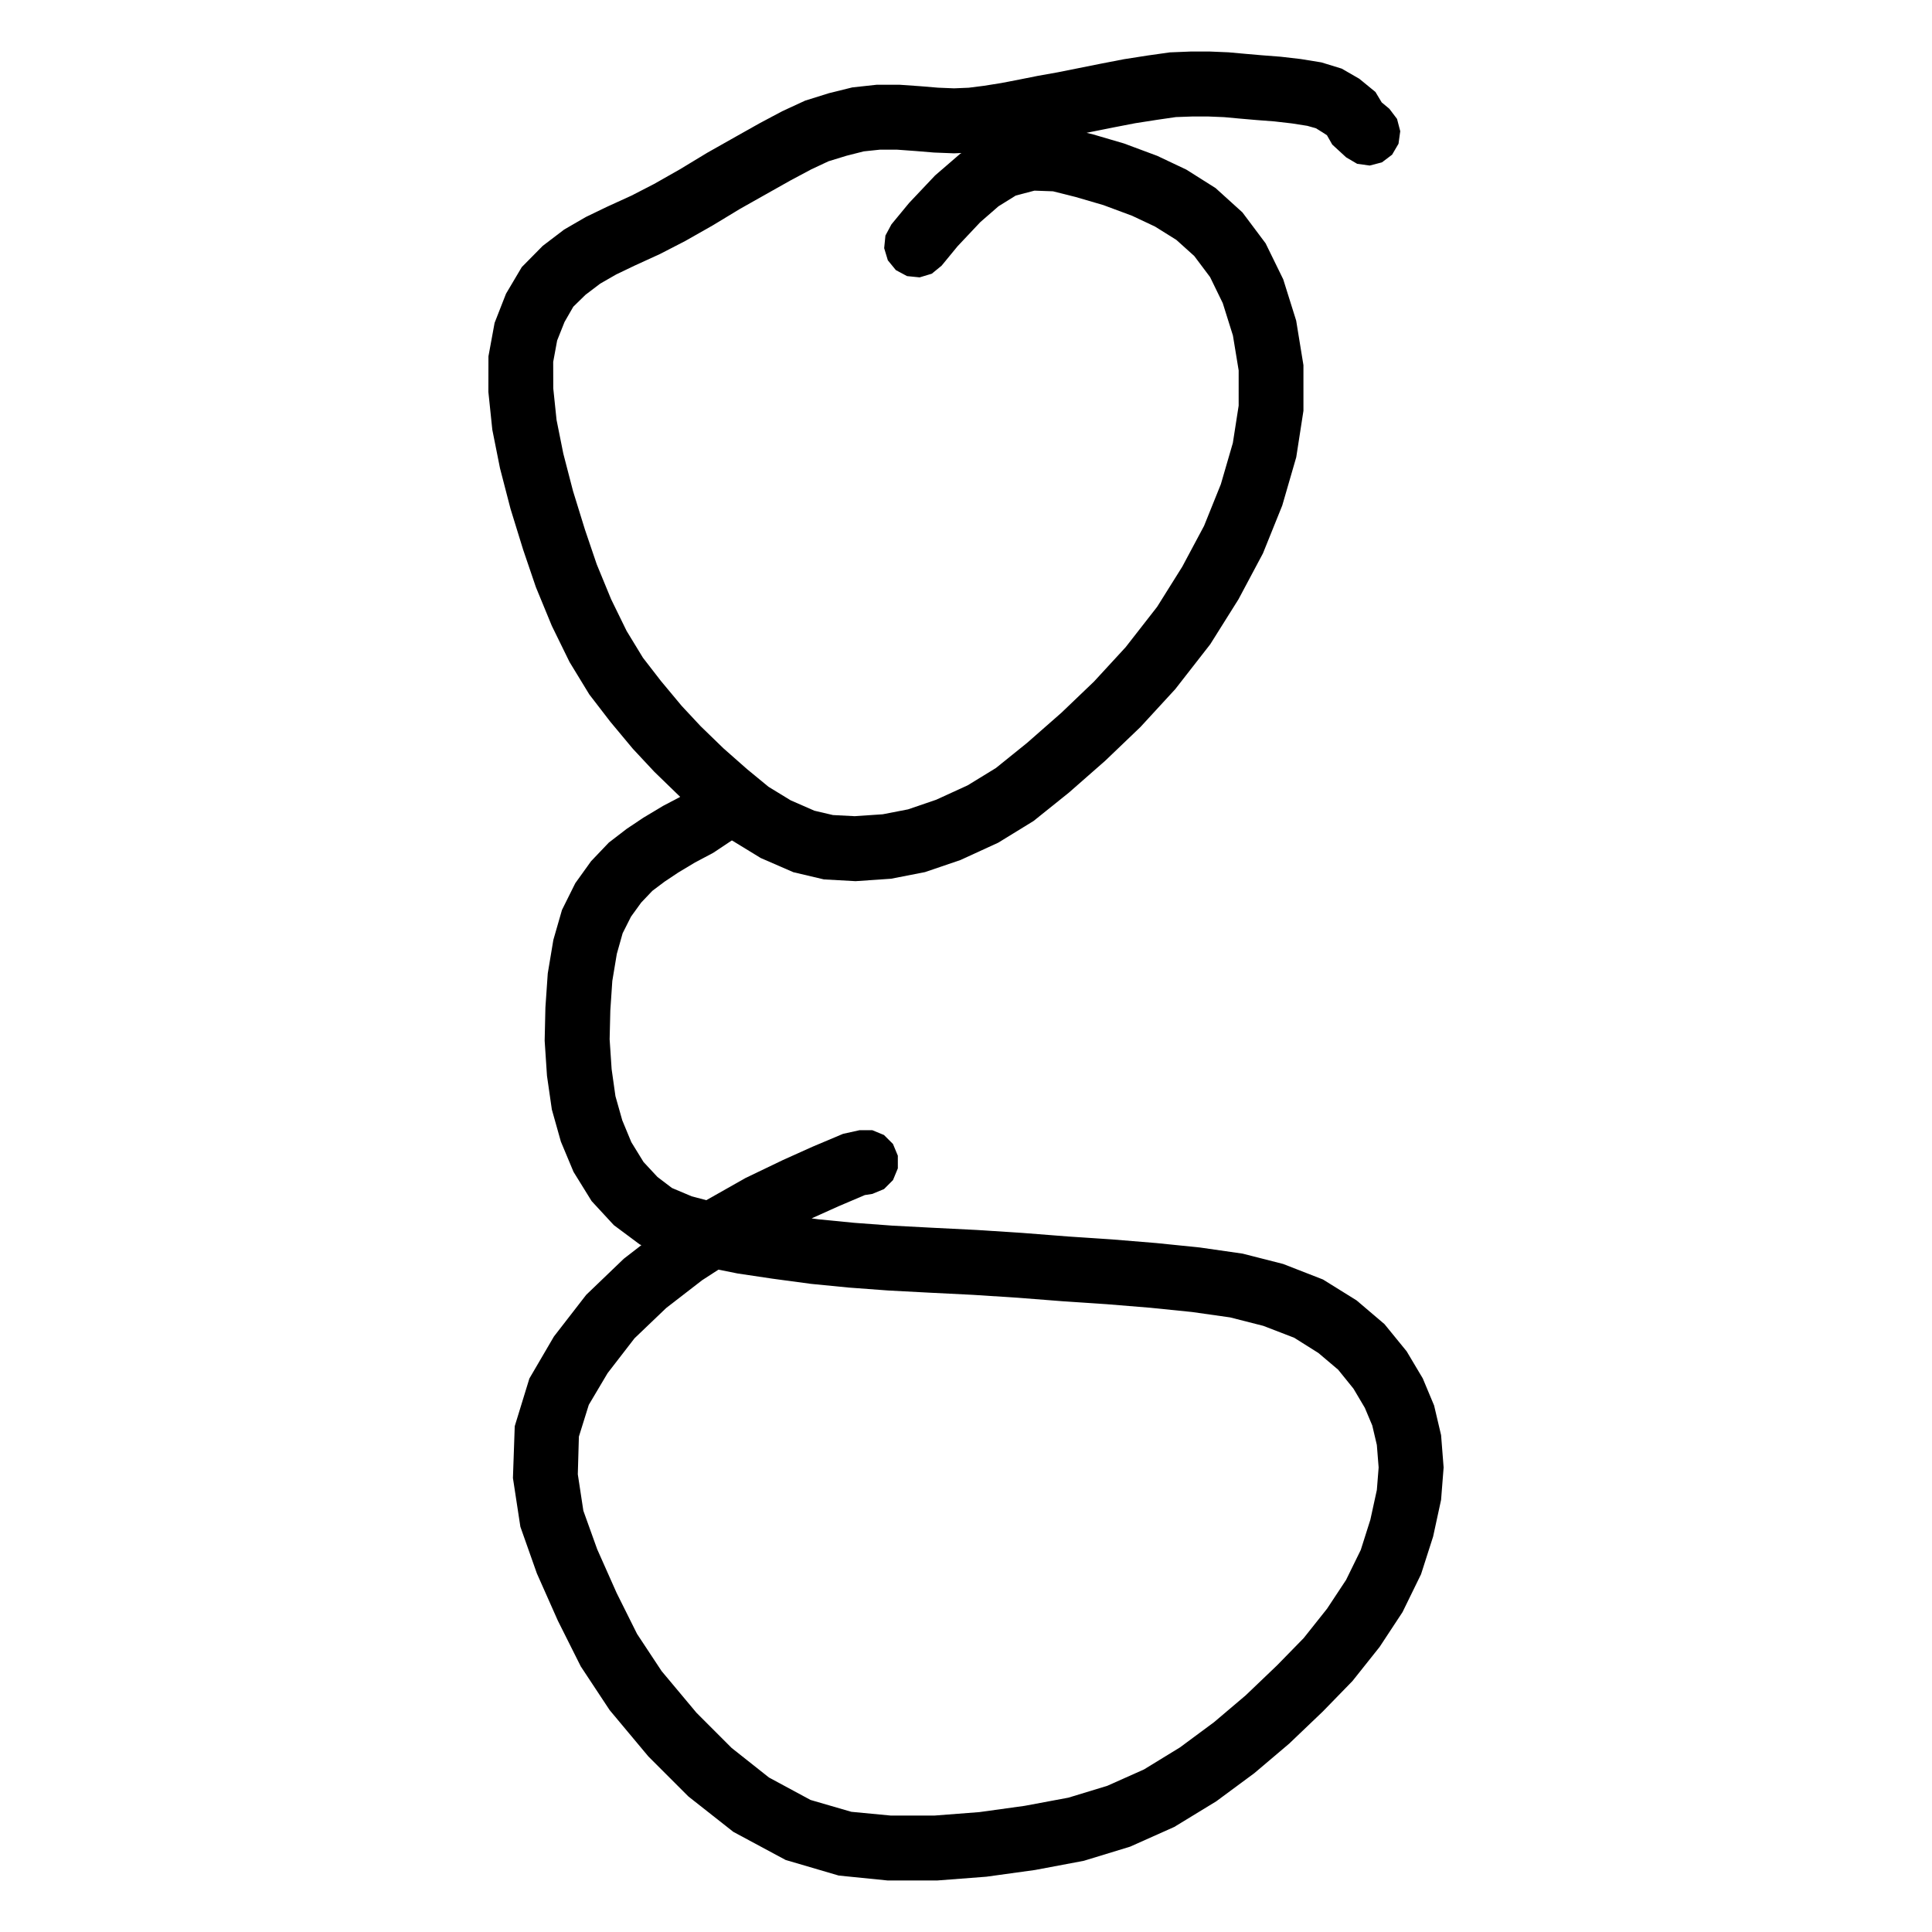
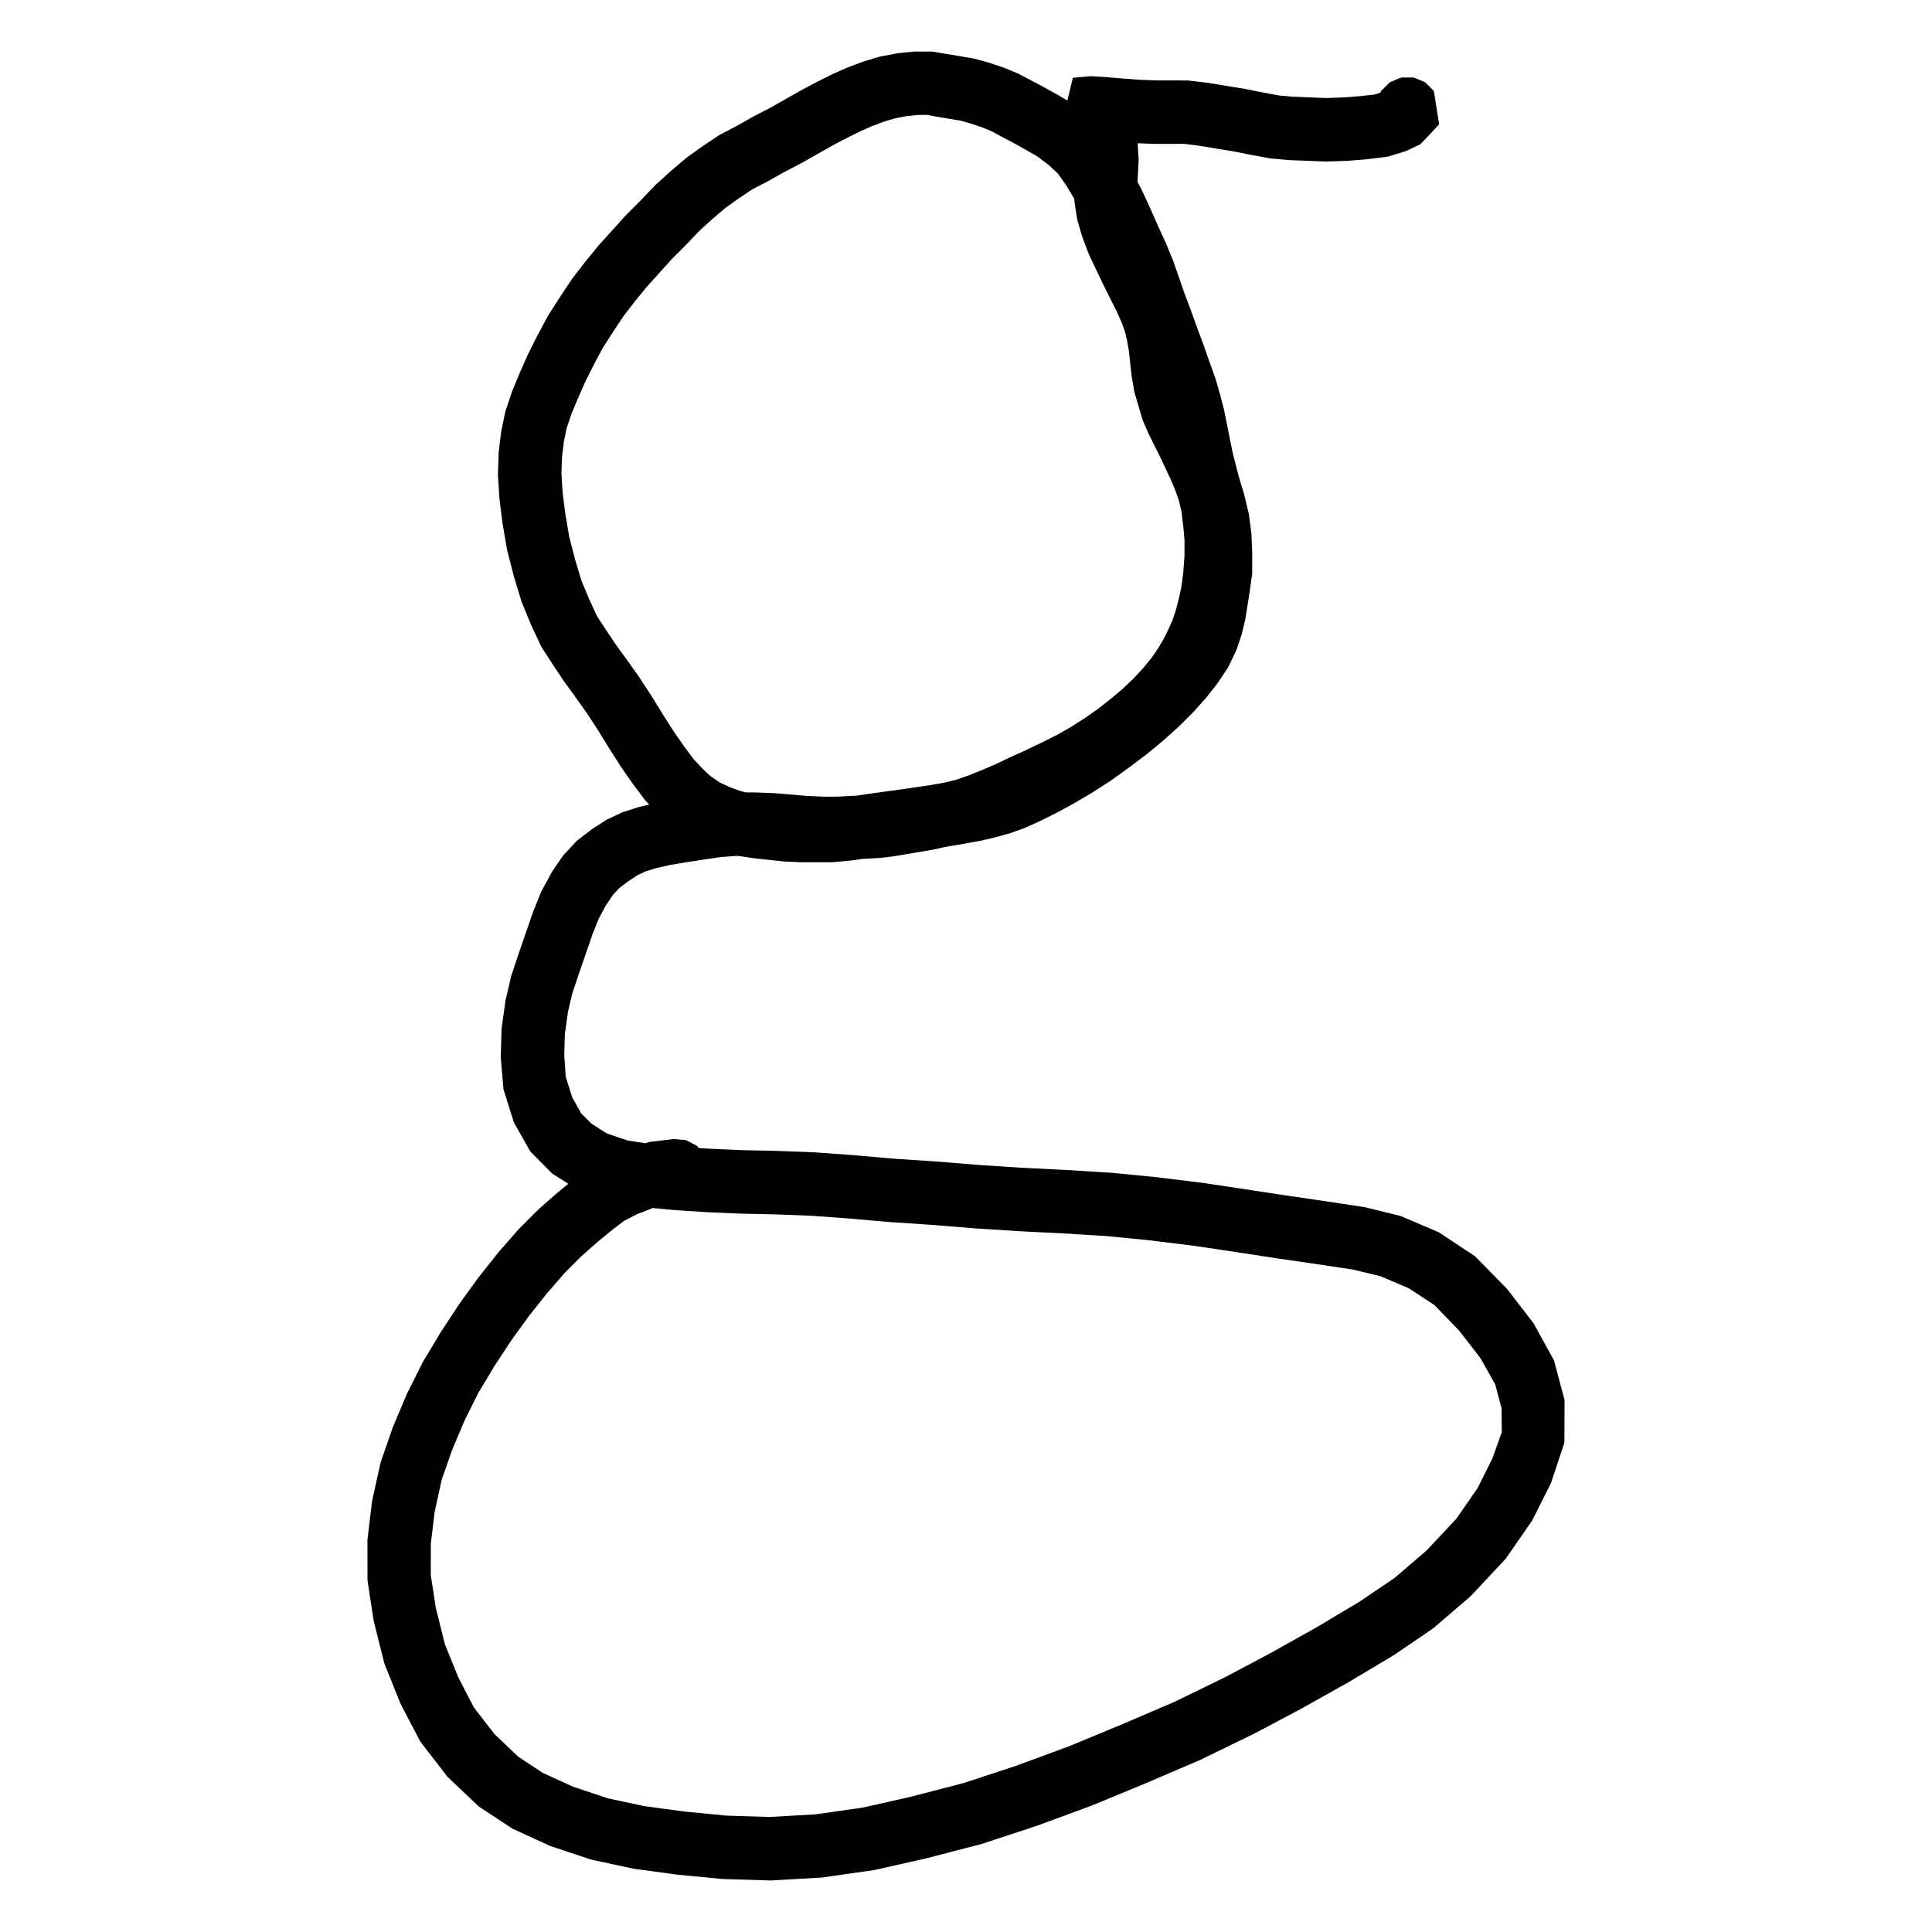
<svg xmlns="http://www.w3.org/2000/svg" viewBox="0 0 300 300" width="300" height="300">
-   <path d="M 215.744 16.898 L 214.551 15.902 L 213.579 14.283 L 211.073 12.231 L 208.34 10.656 L 205.19 9.689 L 201.978 9.167 L 198.86 8.807 L 195.872 8.576 L 193.33 8.355 L 190.744 8.122 L 187.83 8 L 184.933 8 L 181.654 8.133 L 178.231 8.615 L 174.524 9.195 L 170.942 9.888 L 167.563 10.564 L 164.249 11.227 L 161.114 11.786 L 158.275 12.354 L 155.454 12.897 L 152.815 13.319 L 150.418 13.623 L 148.146 13.717 L 145.651 13.615 L 143.039 13.396 L 139.693 13.16 L 136.103 13.164 L 132.347 13.572 L 128.731 14.466 L 125.026 15.625 L 121.447 17.277 L 117.914 19.16 L 114.276 21.206 L 109.834 23.713 L 105.566 26.296 L 101.563 28.568 L 98.067 30.369 L 94.208 32.132 L 90.962 33.699 L 87.605 35.644 L 84.278 38.175 L 81.022 41.474 L 78.574 45.605 L 76.801 50.134 L 75.846 55.328 L 75.835 60.861 L 76.446 66.729 L 77.639 72.707 L 79.272 79.007 L 81.231 85.348 L 83.214 91.176 L 85.688 97.184 L 88.441 102.803 L 91.509 107.834 L 94.766 112.067 L 98.274 116.276 L 101.607 119.847 L 105.477 123.6 L 109.446 127.103 L 113.494 130.401 L 118.124 133.231 L 123.19 135.434 L 127.933 136.553 L 132.848 136.827 L 138.366 136.449 L 143.634 135.419 L 149.132 133.547 L 155.003 130.853 L 160.488 127.484 L 165.972 123.083 L 171.625 118.122 L 177.091 112.887 L 182.499 107.005 L 187.928 100.039 L 192.314 93.052 L 196.109 85.929 L 199.107 78.495 L 201.281 70.998 L 202.398 63.784 L 202.397 56.701 L 201.269 49.783 L 199.26 43.375 L 196.522 37.782 L 192.921 32.978 L 188.754 29.205 L 184.212 26.337 L 179.691 24.198 L 174.521 22.273 L 169.64 20.842 L 164.855 19.705 L 159.43 19.583 L 153.807 21.067 L 149.095 23.882 L 145.196 27.248 L 141.164 31.515 L 138.421 34.84 L 137.49 36.575 L 137.294 38.534 L 137.862 40.419 L 139.108 41.942 L 140.843 42.873 L 142.802 43.07 L 144.687 42.501 L 146.211 41.255 L 148.7 38.227 L 152.217 34.496 L 155.046 32.032 L 157.734 30.362 L 160.632 29.603 L 163.504 29.705 L 167.016 30.586 L 171.33 31.846 L 175.802 33.509 L 179.354 35.182 L 182.66 37.248 L 185.444 39.754 L 187.898 43.022 L 189.87 47.071 L 191.448 52.1 L 192.339 57.516 L 192.338 62.99 L 191.436 68.783 L 189.573 75.189 L 186.966 81.658 L 183.585 87.99 L 179.674 94.233 L 174.788 100.497 L 169.88 105.828 L 164.807 110.683 L 159.472 115.365 L 154.64 119.261 L 150.259 121.946 L 145.367 124.185 L 140.998 125.678 L 137.071 126.441 L 132.723 126.736 L 129.341 126.561 L 126.46 125.887 L 122.78 124.278 L 119.337 122.174 L 115.985 119.417 L 112.33 116.193 L 108.8 112.77 L 105.854 109.614 L 102.635 105.75 L 99.837 102.135 L 97.3 97.971 L 94.894 93.051 L 92.659 87.623 L 90.831 82.239 L 88.978 76.246 L 87.471 70.438 L 86.421 65.203 L 85.911 60.307 L 85.9 56.197 L 86.514 52.87 L 87.657 50 L 89.021 47.627 L 90.923 45.769 L 93.202 44.04 L 95.675 42.621 L 98.484 41.272 L 102.473 39.447 L 106.377 37.436 L 110.672 34.999 L 114.925 32.425 L 119.229 29.998 L 122.766 28.008 L 125.96 26.303 L 128.66 25.039 L 131.458 24.181 L 134.121 23.505 L 136.643 23.24 L 139.333 23.244 L 142.265 23.457 L 145.035 23.687 L 148.146 23.808 L 151.256 23.679 L 154.242 23.309 L 157.208 22.834 L 160.217 22.256 L 162.985 21.703 L 166.129 21.141 L 169.542 20.459 L 172.89 19.789 L 176.26 19.136 L 179.728 18.595 L 182.584 18.181 L 185.135 18.089 L 187.62 18.089 L 190.088 18.191 L 192.436 18.407 L 195.051 18.634 L 197.894 18.852 L 200.606 19.164 L 203 19.54 L 204.335 19.918 L 205.414 20.585 L 206.048 21 L 206.869 22.446 L 209.04 24.44 L 210.738 25.436 L 212.688 25.706 L 214.593 25.209 L 216.163 24.021 L 217.159 22.323 L 217.429 20.372 L 216.932 18.468 Z" fill="black" fill-rule="nonzero" />
-   <path d="M 109.244 121.305 L 105.491 123.812 L 102.947 125.146 L 99.934 126.953 L 97.338 128.685 L 94.535 130.839 L 91.783 133.726 L 89.328 137.146 L 87.264 141.295 L 85.925 145.942 L 85.055 151.156 L 84.691 156.441 L 84.574 161.608 L 84.936 167.059 L 85.69 172.285 L 87.094 177.274 L 89.056 181.965 L 91.869 186.508 L 95.314 190.237 L 99.337 193.232 L 104.131 195.307 L 109.218 196.681 L 114.542 197.747 L 119.97 198.556 L 125.923 199.357 L 131.794 199.933 L 137.962 200.39 L 144.412 200.73 L 151.109 201.065 L 157.99 201.509 L 165.16 202.069 L 171.878 202.517 L 178.631 203.07 L 185.097 203.727 L 191.014 204.566 L 196.166 205.878 L 200.962 207.726 L 204.719 210.089 L 207.785 212.683 L 210.171 215.636 L 211.93 218.606 L 213.085 221.348 L 213.795 224.371 L 214.074 227.87 L 213.797 231.359 L 212.789 235.978 L 211.302 240.667 L 209.02 245.324 L 206.069 249.793 L 202.439 254.359 L 198.306 258.59 L 193.43 263.252 L 188.518 267.417 L 183.226 271.336 L 177.636 274.759 L 171.943 277.299 L 165.899 279.141 L 159.108 280.409 L 152.091 281.381 L 145.149 281.916 L 138.295 281.918 L 132.198 281.337 L 125.863 279.496 L 119.407 276.012 L 113.603 271.416 L 108.148 265.956 L 102.733 259.483 L 98.921 253.713 L 95.752 247.358 L 92.731 240.565 L 90.584 234.587 L 89.722 228.924 L 89.89 223.073 L 91.428 218.142 L 94.346 213.224 L 98.528 207.81 L 103.451 203.102 L 109.022 198.795 L 114.775 195.07 L 120.44 191.863 L 125.837 189.275 L 130.209 187.308 L 134.296 185.568 L 135.457 185.39 L 137.275 184.635 L 138.665 183.241 L 139.417 181.422 L 139.415 179.453 L 138.66 177.635 L 137.266 176.244 L 135.446 175.493 L 133.478 175.495 L 130.902 176.065 L 126.168 178.062 L 121.57 180.131 L 115.755 182.925 L 109.536 186.445 L 103.179 190.568 L 96.865 195.456 L 91.024 201.063 L 86.012 207.534 L 82.203 214.052 L 79.929 221.455 L 79.648 229.507 L 80.804 237.074 L 83.367 244.326 L 86.625 251.661 L 90.183 258.76 L 94.668 265.548 L 100.69 272.754 L 106.895 278.955 L 113.873 284.45 L 121.992 288.815 L 130.234 291.235 L 137.815 291.998 L 145.537 292 L 153.171 291.414 L 160.73 290.368 L 168.29 288.945 L 175.477 286.751 L 182.342 283.685 L 188.861 279.707 L 194.781 275.329 L 200.185 270.749 L 205.399 265.768 L 210.011 261.03 L 214.23 255.729 L 217.782 250.331 L 220.658 244.449 L 222.534 238.598 L 223.769 232.902 L 224.165 227.87 L 223.771 222.847 L 222.687 218.246 L 220.927 214.037 L 218.425 209.832 L 214.98 205.608 L 210.647 201.923 L 205.434 198.68 L 199.242 196.267 L 192.958 194.664 L 186.317 193.71 L 179.552 193.021 L 172.627 192.453 L 165.89 192.004 L 158.709 191.443 L 151.687 190.99 L 144.929 190.652 L 138.597 190.319 L 132.656 189.879 L 127.091 189.334 L 121.383 188.565 L 116.271 187.805 L 111.504 186.852 L 107.397 185.76 L 104.343 184.471 L 102.087 182.757 L 99.926 180.432 L 98.03 177.35 L 96.628 173.969 L 95.566 170.212 L 94.974 166.02 L 94.663 161.379 L 94.771 156.904 L 95.079 152.322 L 95.779 148.118 L 96.682 144.917 L 97.981 142.338 L 99.563 140.153 L 101.296 138.33 L 103.203 136.896 L 105.315 135.489 L 107.908 133.933 L 110.747 132.426 L 114.842 129.701 L 116.235 128.31 L 116.99 126.492 L 116.993 124.524 L 116.241 122.704 L 114.85 121.31 L 113.032 120.555 L 111.064 120.553 Z" fill="black" fill-rule="nonzero" />
+   <path d="M 104.603 176.872 L 100.771 177.329 L 97.572 178.484 L 94.772 179.588 L 91.678 181.213 L 89.062 183.155 L 86.502 185.249 L 83.579 187.824 L 80.499 190.906 L 77.359 194.509 L 74.262 198.409 L 71.284 202.532 L 68.43 206.871 L 65.652 211.505 L 63.194 216.419 L 60.99 221.639 L 59.093 227.115 L 57.773 233.102 L 57.054 239.114 L 57.061 245.377 L 58.021 251.677 L 59.696 258.348 L 62.208 264.587 L 65.277 270.447 L 69.49 275.908 L 74.346 280.511 L 79.54 283.938 L 85.377 286.62 L 91.797 288.759 L 98.386 290.175 L 105.128 291.091 L 112.178 291.772 L 119.684 292 L 127.665 291.537 L 135.735 290.385 L 143.786 288.574 L 152.449 286.322 L 161.008 283.508 L 169.506 280.377 L 177.843 276.932 L 186.416 273.256 L 194.705 269.225 L 202.068 265.321 L 209.406 261.207 L 216.374 257.047 L 222.534 252.856 L 228.319 247.898 L 233.768 242.086 L 237.905 236.13 L 240.848 230.253 L 242.917 224.018 L 242.946 217.403 L 241.302 211.235 L 238.112 205.455 L 233.996 200.12 L 229.051 195.078 L 223.411 191.347 L 217.498 188.824 L 211.931 187.451 L 205.908 186.537 L 199.886 185.661 L 193.432 184.677 L 186.784 183.68 L 179.542 182.789 L 172.707 182.117 L 165.577 181.671 L 158.898 181.342 L 152.181 180.909 L 145.394 180.361 L 138.835 179.924 L 132.606 179.378 L 126.458 178.931 L 120.525 178.707 L 115.385 178.597 L 110.343 178.383 L 105.429 178.063 L 101.047 177.647 L 97.468 177.099 L 94.208 175.996 L 91.884 174.511 L 90.254 172.909 L 88.861 170.407 L 87.851 167.231 L 87.614 163.887 L 87.708 160.602 L 88.194 157.125 L 88.854 154.3 L 89.875 151.251 L 90.962 148.098 L 92.02 145.026 L 92.956 142.669 L 94.136 140.495 L 95.203 138.929 L 96.18 137.878 L 97.581 136.823 L 99.006 135.893 L 100.251 135.308 L 101.823 134.817 L 103.923 134.342 L 106.27 133.935 L 109.061 133.506 L 111.828 133.093 L 114.431 132.9 L 116.886 132.903 L 119.65 133.005 L 122.159 133.216 L 124.885 133.442 L 127.612 133.56 L 130.356 133.56 L 132.58 133.445 L 134.676 133.335 L 136.699 133.214 L 138.845 132.961 L 140.824 132.614 L 142.774 132.289 L 144.876 131.937 L 146.849 131.499 L 148.713 131.19 L 150.624 130.852 L 152.519 130.496 L 154.586 130.009 L 156.809 129.39 L 159.046 128.598 L 161.505 127.494 L 164.079 126.207 L 166.632 124.815 L 169.41 123.194 L 172.347 121.313 L 175.233 119.237 L 177.994 117.165 L 180.68 114.947 L 183.051 112.812 L 185.426 110.436 L 187.388 108.23 L 189.131 105.988 L 190.737 103.562 L 192.004 100.899 L 192.833 98.429 L 193.37 96.153 L 193.729 93.899 L 194.064 91.779 L 194.437 89.068 L 194.446 85.909 L 194.321 82.859 L 193.925 79.84 L 193.18 76.72 L 192.395 74.134 L 191.882 72.183 L 191.369 70.133 L 190.955 68.057 L 190.517 65.866 L 190.048 63.533 L 189.45 61.252 L 188.726 58.732 L 187.807 56.196 L 186.922 53.651 L 185.927 50.998 L 184.941 48.259 L 183.963 45.652 L 183.107 43.189 L 182.186 40.547 L 181.109 37.913 L 179.88 35.229 L 178.671 32.483 L 177.272 29.456 L 175.614 26.375 L 173.8 23.358 L 171.648 20.422 L 169.135 18.028 L 166.503 16.053 L 164.119 14.662 L 162.066 13.522 L 160.158 12.511 L 158.087 11.421 L 155.842 10.493 L 153.594 9.743 L 151.25 9.097 L 149.019 8.718 L 147.069 8.393 L 144.783 8.011 L 142.039 8 L 139.386 8.265 L 136.631 8.791 L 134.015 9.573 L 131.435 10.554 L 129.224 11.536 L 126.893 12.7 L 124.693 13.859 L 122.115 15.316 L 119.673 16.697 L 116.933 18.121 L 114.407 19.549 L 111.733 20.951 L 109.139 22.673 L 106.606 24.487 L 104.201 26.526 L 101.814 28.679 L 99.428 31.175 L 97.19 33.415 L 95.132 35.699 L 92.973 38.087 L 90.879 40.644 L 88.869 43.25 L 86.994 46.058 L 85.119 48.993 L 83.459 52.07 L 81.949 55.091 L 80.673 57.988 L 79.493 60.828 L 78.474 63.9 L 77.819 67.025 L 77.44 70.187 L 77.317 73.71 L 77.558 77.49 L 78.028 81.257 L 78.741 85.397 L 79.799 89.526 L 80.997 93.464 L 82.443 96.973 L 84.061 100.433 L 85.91 103.294 L 87.517 105.703 L 89.307 108.166 L 91.099 110.694 L 92.876 113.413 L 94.616 116.24 L 96.443 119.094 L 98.299 121.762 L 100.154 124.227 L 102.099 126.31 L 104.163 128.219 L 106.84 130.049 L 109.479 131.312 L 112.025 132.248 L 114.722 132.922 L 117.355 133.304 L 119.533 133.534 L 121.762 133.767 L 124.314 133.889 L 126.733 133.89 L 129.263 133.885 L 132.001 133.639 L 134.552 133.293 L 136.743 132.964 L 139.123 132.64 L 141.565 132.307 L 143.773 131.976 L 146.152 131.635 L 148.803 131.151 L 151.378 130.505 L 153.884 129.632 L 156.233 128.693 L 158.678 127.645 L 161.026 126.527 L 163.442 125.429 L 166.044 124.184 L 168.827 122.791 L 171.359 121.345 L 173.953 119.694 L 176.352 118.015 L 178.597 116.244 L 180.74 114.456 L 182.923 112.395 L 184.783 110.41 L 186.53 108.287 L 188.068 106.108 L 189.353 103.928 L 190.365 101.906 L 191.273 99.822 L 192.051 97.493 L 192.671 95.143 L 193.175 92.735 L 193.546 89.895 L 193.786 86.636 L 193.786 83.502 L 193.543 80.665 L 193.166 77.694 L 192.5 74.885 L 191.712 72.632 L 190.85 70.54 L 189.924 68.568 L 189.023 66.654 L 188.119 64.847 L 187.297 63.206 L 186.7 61.861 L 186.248 60.292 L 185.77 58.691 L 185.52 57.24 L 185.323 55.551 L 185.089 53.353 L 184.709 51.074 L 184.166 48.787 L 183.357 46.484 L 182.361 44.238 L 181.326 42.166 L 180.252 40.018 L 179.176 37.759 L 178.161 35.635 L 177.418 33.683 L 176.899 31.976 L 176.668 30.473 L 176.587 29.031 L 176.69 27.202 L 176.806 24.758 L 176.63 21.865 L 175.786 18.957 L 174.374 16.332 L 172.623 14.368 L 171.925 13.789 L 169.71 21.437 L 169.064 21.686 L 170.749 21.786 L 173.345 22.003 L 176.298 22.229 L 179.222 22.346 L 181.737 22.347 L 183.834 22.337 L 186.19 22.626 L 188.722 23.05 L 191.382 23.475 L 194.064 24.012 L 197.27 24.601 L 200.166 24.858 L 203.016 24.973 L 205.952 25.087 L 209.299 24.969 L 212.25 24.733 L 215.487 24.329 L 218.312 23.458 L 220.571 22.394 L 223.469 19.313 L 222.655 14.134 L 221.296 12.772 L 219.52 12.034 L 217.596 12.032 L 215.818 12.766 L 214.456 14.125 L 213.718 15.902 L 213.716 17.826 L 214.45 19.604 L 214.367 15.52 L 215.439 13.973 L 214.849 14.224 L 213.511 14.668 L 211.269 14.921 L 208.741 15.123 L 205.952 15.225 L 203.41 15.12 L 200.781 15.016 L 198.637 14.835 L 195.926 14.328 L 193.129 13.769 L 190.311 13.317 L 187.584 12.864 L 184.462 12.496 L 181.737 12.486 L 179.431 12.487 L 176.877 12.385 L 174.132 12.173 L 171.469 11.951 L 169.429 11.832 L 166.591 12.082 L 164.595 20.386 L 165.65 21.341 L 166.309 22.007 L 166.65 22.669 L 166.903 23.487 L 166.945 24.758 L 166.842 26.697 L 166.726 29.031 L 166.864 31.533 L 167.29 34.194 L 168.086 36.87 L 169.097 39.52 L 170.273 41.998 L 171.389 44.341 L 172.506 46.576 L 173.444 48.449 L 174.201 50.147 L 174.706 51.569 L 175.039 53.008 L 175.317 54.673 L 175.522 56.64 L 175.763 58.675 L 176.17 60.95 L 176.788 63.074 L 177.432 65.231 L 178.368 67.392 L 179.299 69.257 L 180.149 70.956 L 181.001 72.767 L 181.828 74.521 L 182.501 76.154 L 183.027 77.627 L 183.457 79.42 L 183.737 81.708 L 183.933 83.912 L 183.932 86.257 L 183.734 88.914 L 183.448 91.114 L 183.075 92.87 L 182.599 94.683 L 182.062 96.3 L 181.436 97.721 L 180.696 99.206 L 179.789 100.751 L 178.697 102.297 L 177.376 103.9 L 175.95 105.422 L 174.188 107.086 L 172.386 108.584 L 170.468 110.101 L 168.483 111.489 L 166.256 112.907 L 164.186 114.09 L 161.71 115.327 L 159.272 116.493 L 156.867 117.586 L 154.613 118.66 L 152.456 119.584 L 150.422 120.398 L 148.545 121.059 L 146.737 121.509 L 144.567 121.901 L 142.345 122.218 L 140.17 122.544 L 137.79 122.869 L 135.349 123.202 L 133.157 123.531 L 130.887 123.841 L 128.805 124.034 L 126.733 124.029 L 124.549 124.03 L 122.499 123.933 L 120.565 123.727 L 118.579 123.519 L 116.61 123.243 L 114.925 122.822 L 113.306 122.224 L 111.781 121.515 L 110.295 120.496 L 109.072 119.337 L 107.73 117.914 L 106.298 115.996 L 104.648 113.624 L 102.969 110.999 L 101.202 108.129 L 99.254 105.149 L 97.32 102.418 L 95.604 100.06 L 94.143 97.867 L 92.705 95.688 L 91.474 93.012 L 90.29 90.166 L 89.297 86.872 L 88.383 83.331 L 87.781 79.801 L 87.375 76.556 L 87.177 73.543 L 87.273 70.929 L 87.551 68.614 L 87.992 66.478 L 88.726 64.291 L 89.737 61.872 L 90.872 59.29 L 92.211 56.614 L 93.619 53.993 L 95.25 51.45 L 96.882 48.998 L 98.597 46.783 L 100.448 44.519 L 102.453 42.305 L 104.339 40.207 L 106.484 38.063 L 108.7 35.738 L 110.695 33.947 L 112.673 32.261 L 114.742 30.788 L 116.75 29.441 L 119.116 28.213 L 121.63 26.792 L 124.369 25.368 L 126.967 23.9 L 129.43 22.508 L 131.393 21.475 L 133.445 20.448 L 135.178 19.677 L 137.201 18.905 L 138.968 18.372 L 140.814 18.022 L 142.544 17.848 L 143.964 17.838 L 145.403 18.113 L 147.398 18.445 L 149.111 18.724 L 150.712 19.174 L 152.408 19.738 L 153.888 20.344 L 155.544 21.226 L 157.361 22.188 L 159.252 23.239 L 161.032 24.258 L 162.783 25.571 L 164.215 26.902 L 165.568 28.787 L 167.042 31.249 L 168.452 33.866 L 169.682 36.537 L 170.884 39.268 L 172.065 41.845 L 172.961 44.032 L 173.793 46.429 L 174.69 49.006 L 175.684 51.659 L 176.671 54.399 L 177.648 57.005 L 178.516 59.5 L 179.35 61.785 L 179.941 63.867 L 180.439 65.75 L 180.847 67.8 L 181.285 69.991 L 181.748 72.298 L 182.33 74.632 L 182.913 76.844 L 183.662 79.298 L 184.232 81.657 L 184.493 83.678 L 184.587 86.106 L 184.596 88.426 L 184.312 90.317 L 183.989 92.361 L 183.69 94.271 L 183.351 95.72 L 182.865 97.194 L 182.16 98.695 L 181.137 100.214 L 179.812 101.917 L 178.267 103.654 L 176.259 105.662 L 174.248 107.472 L 171.894 109.417 L 169.395 111.29 L 166.802 113.158 L 164.261 114.783 L 161.78 116.23 L 159.511 117.468 L 157.265 118.591 L 155.341 119.459 L 153.852 119.982 L 152.13 120.459 L 150.472 120.849 L 148.86 121.15 L 147.047 121.47 L 144.966 121.818 L 142.994 122.257 L 141.152 122.562 L 139.158 122.894 L 137.411 123.205 L 135.832 123.39 L 134.129 123.489 L 132.062 123.597 L 130.122 123.701 L 127.826 123.701 L 125.513 123.601 L 122.978 123.388 L 120.229 123.161 L 117.076 123.044 L 114.052 123.046 L 110.739 123.292 L 107.589 123.755 L 104.681 124.203 L 101.989 124.672 L 99.268 125.293 L 96.676 126.117 L 94.195 127.285 L 91.895 128.766 L 89.57 130.56 L 87.48 132.796 L 85.698 135.393 L 84.029 138.479 L 82.773 141.601 L 81.64 144.883 L 80.536 148.085 L 79.366 151.611 L 78.492 155.361 L 77.882 159.772 L 77.756 164.157 L 78.177 169.141 L 79.797 174.292 L 82.348 178.803 L 85.759 182.24 L 90.009 184.919 L 95.076 186.666 L 99.824 187.432 L 104.647 187.893 L 109.813 188.23 L 115.07 188.454 L 120.23 188.564 L 125.911 188.777 L 131.816 189.207 L 138.078 189.757 L 144.668 190.196 L 151.467 190.744 L 158.338 191.188 L 165.026 191.517 L 171.921 191.947 L 178.453 192.59 L 185.455 193.452 L 191.957 194.427 L 198.432 195.415 L 204.463 196.292 L 210.054 197.132 L 214.349 198.169 L 218.735 200.029 L 222.737 202.653 L 226.558 206.595 L 229.893 210.903 L 232.181 214.985 L 233.167 218.678 L 233.196 222.363 L 231.759 226.427 L 229.442 231.069 L 226.129 235.85 L 221.497 240.777 L 216.544 245.023 L 211.089 248.721 L 204.47 252.669 L 197.346 256.663 L 190.245 260.43 L 182.317 264.287 L 174.016 267.843 L 165.918 271.192 L 157.761 274.196 L 149.666 276.861 L 141.455 278.992 L 133.947 280.687 L 126.677 281.726 L 119.537 282.14 L 112.798 281.93 L 106.262 281.295 L 100.075 280.459 L 94.392 279.245 L 88.978 277.439 L 84.296 275.3 L 80.506 272.81 L 76.815 269.306 L 73.578 265.124 L 71.167 260.466 L 69.077 255.308 L 67.684 249.708 L 66.892 244.613 L 66.898 239.699 L 67.495 234.754 L 68.586 229.785 L 70.194 225.179 L 72.154 220.538 L 74.298 216.249 L 76.78 212.117 L 79.404 208.128 L 82.124 204.362 L 84.944 200.811 L 87.721 197.621 L 90.338 195.005 L 92.893 192.759 L 95.155 190.909 L 96.922 189.564 L 98.868 188.559 L 101.108 187.69 L 102.949 186.947 L 105.692 186.673 L 107.526 186.092 L 108.997 184.853 L 109.883 183.145 L 110.048 181.228 L 109.466 179.394 L 108.227 177.922 L 106.519 177.037 Z" fill="black" fill-rule="nonzero" />
</svg>
